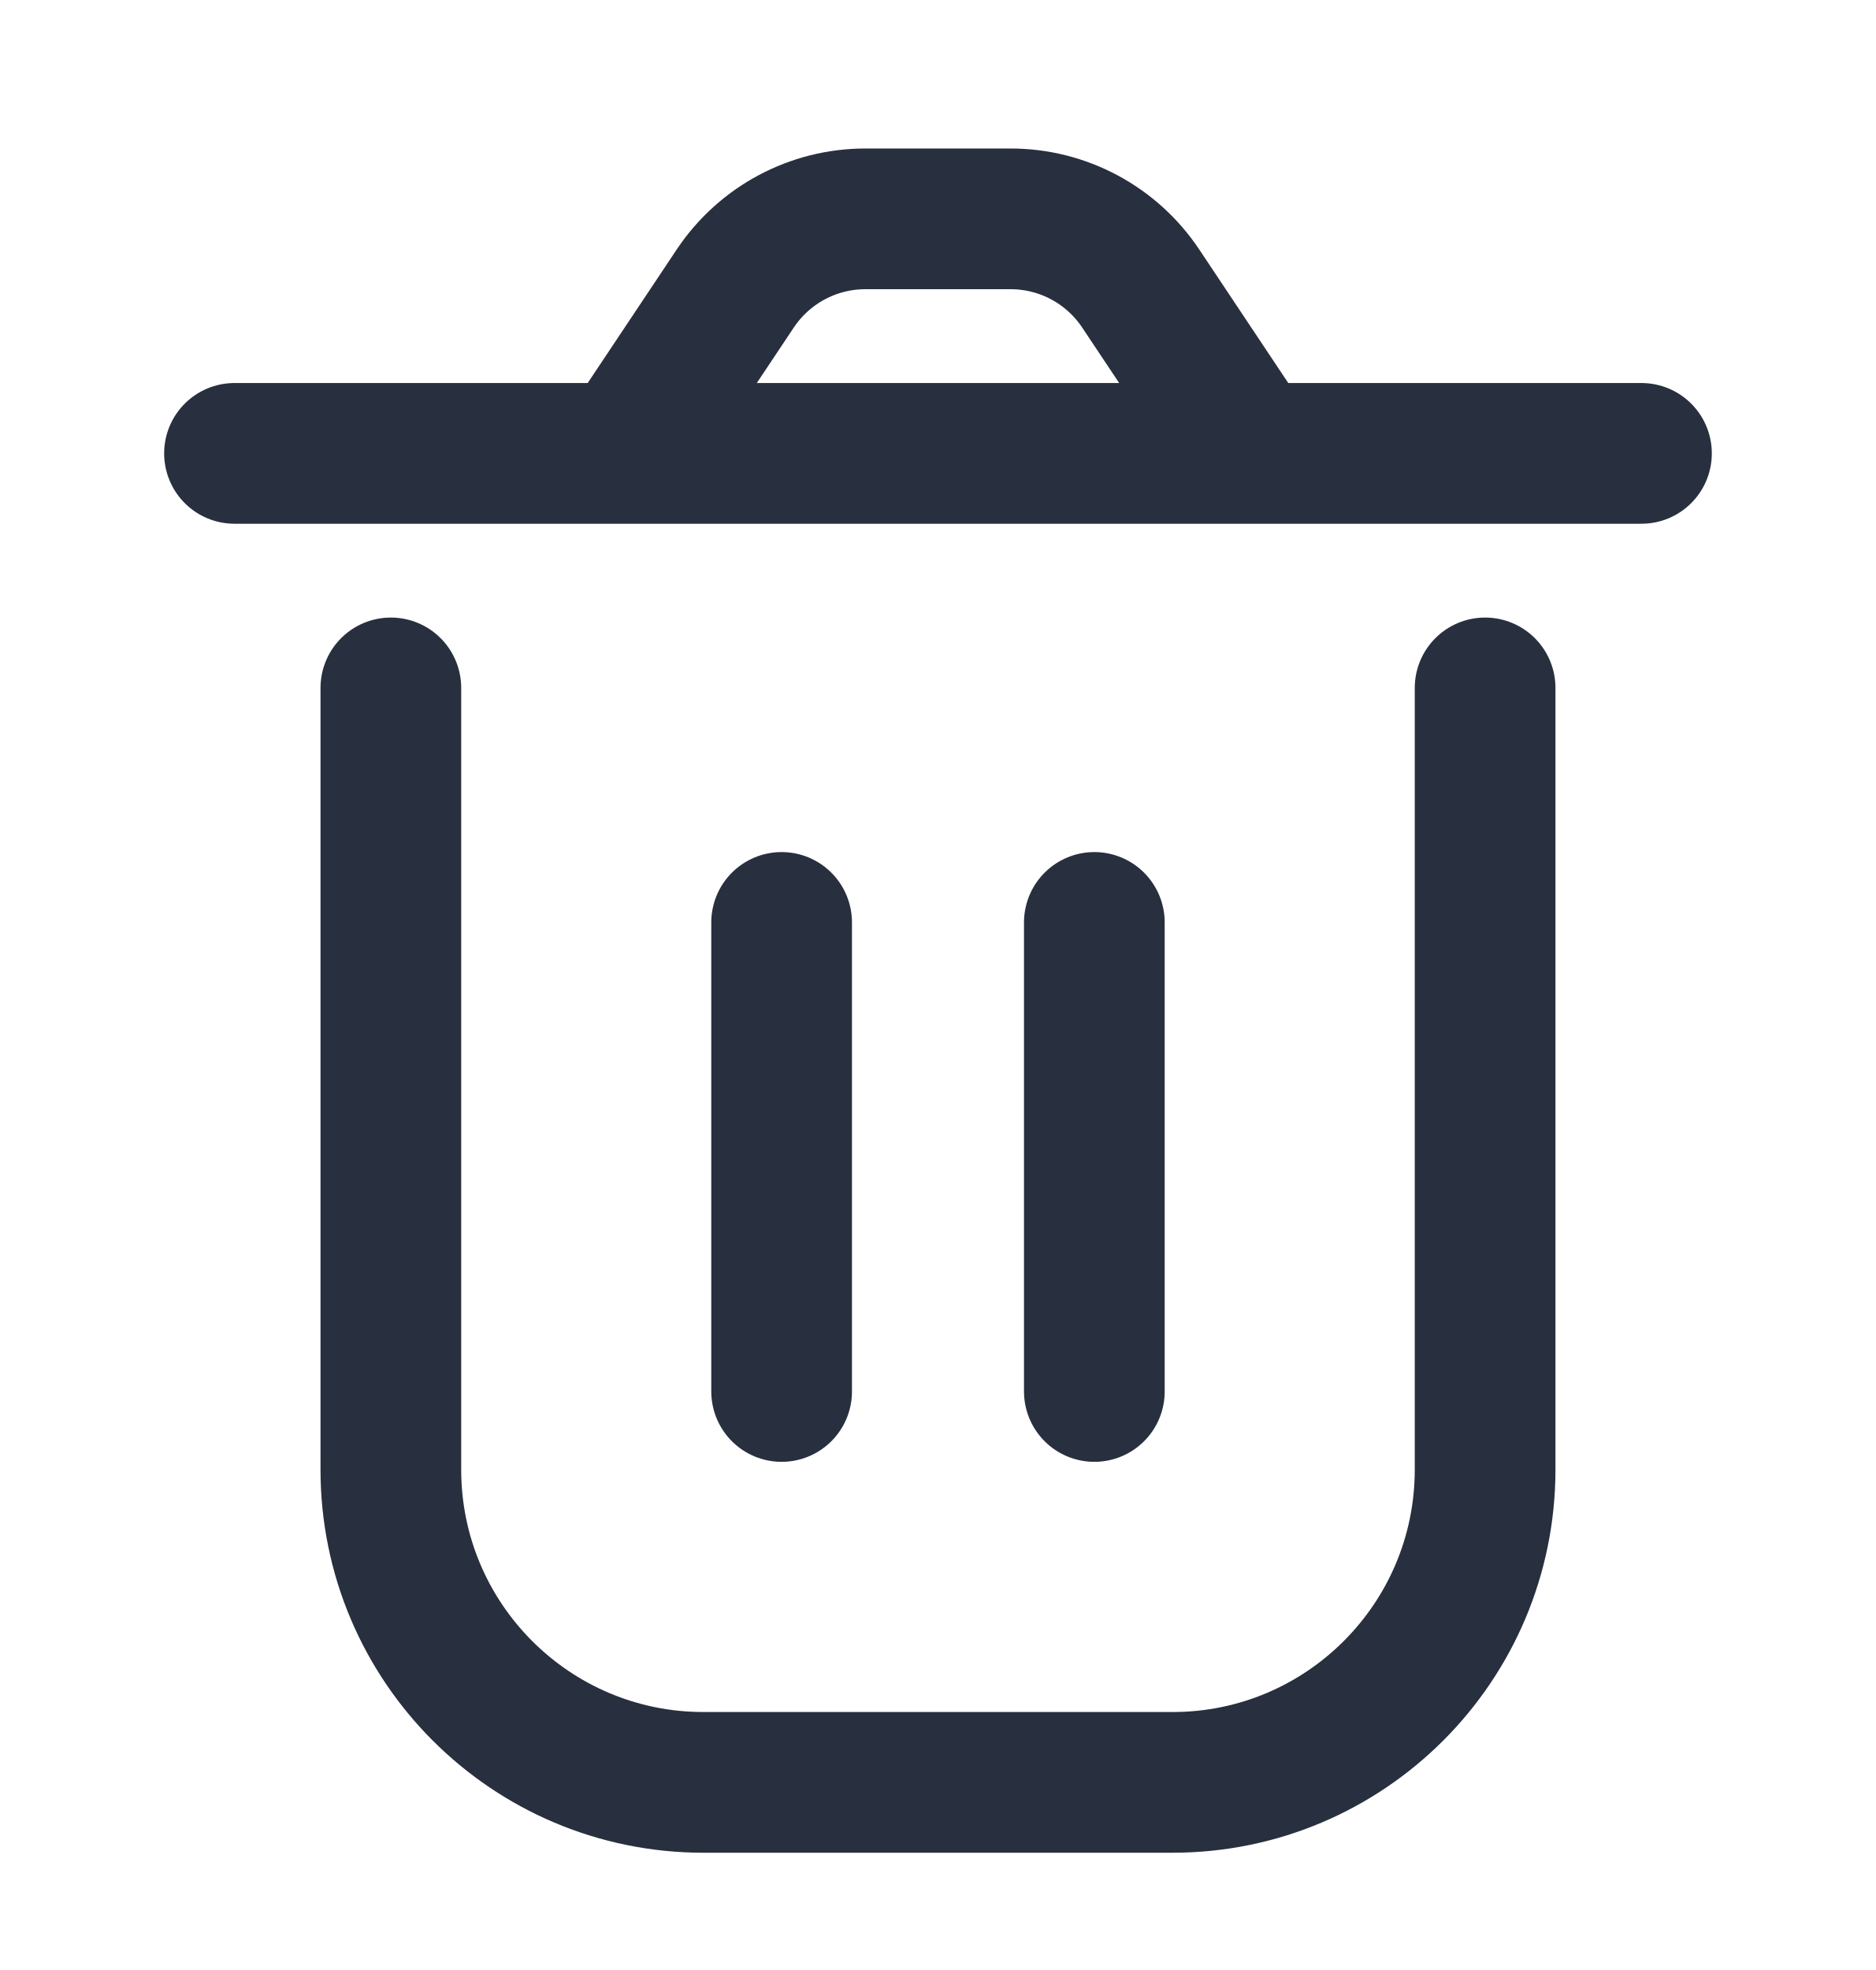
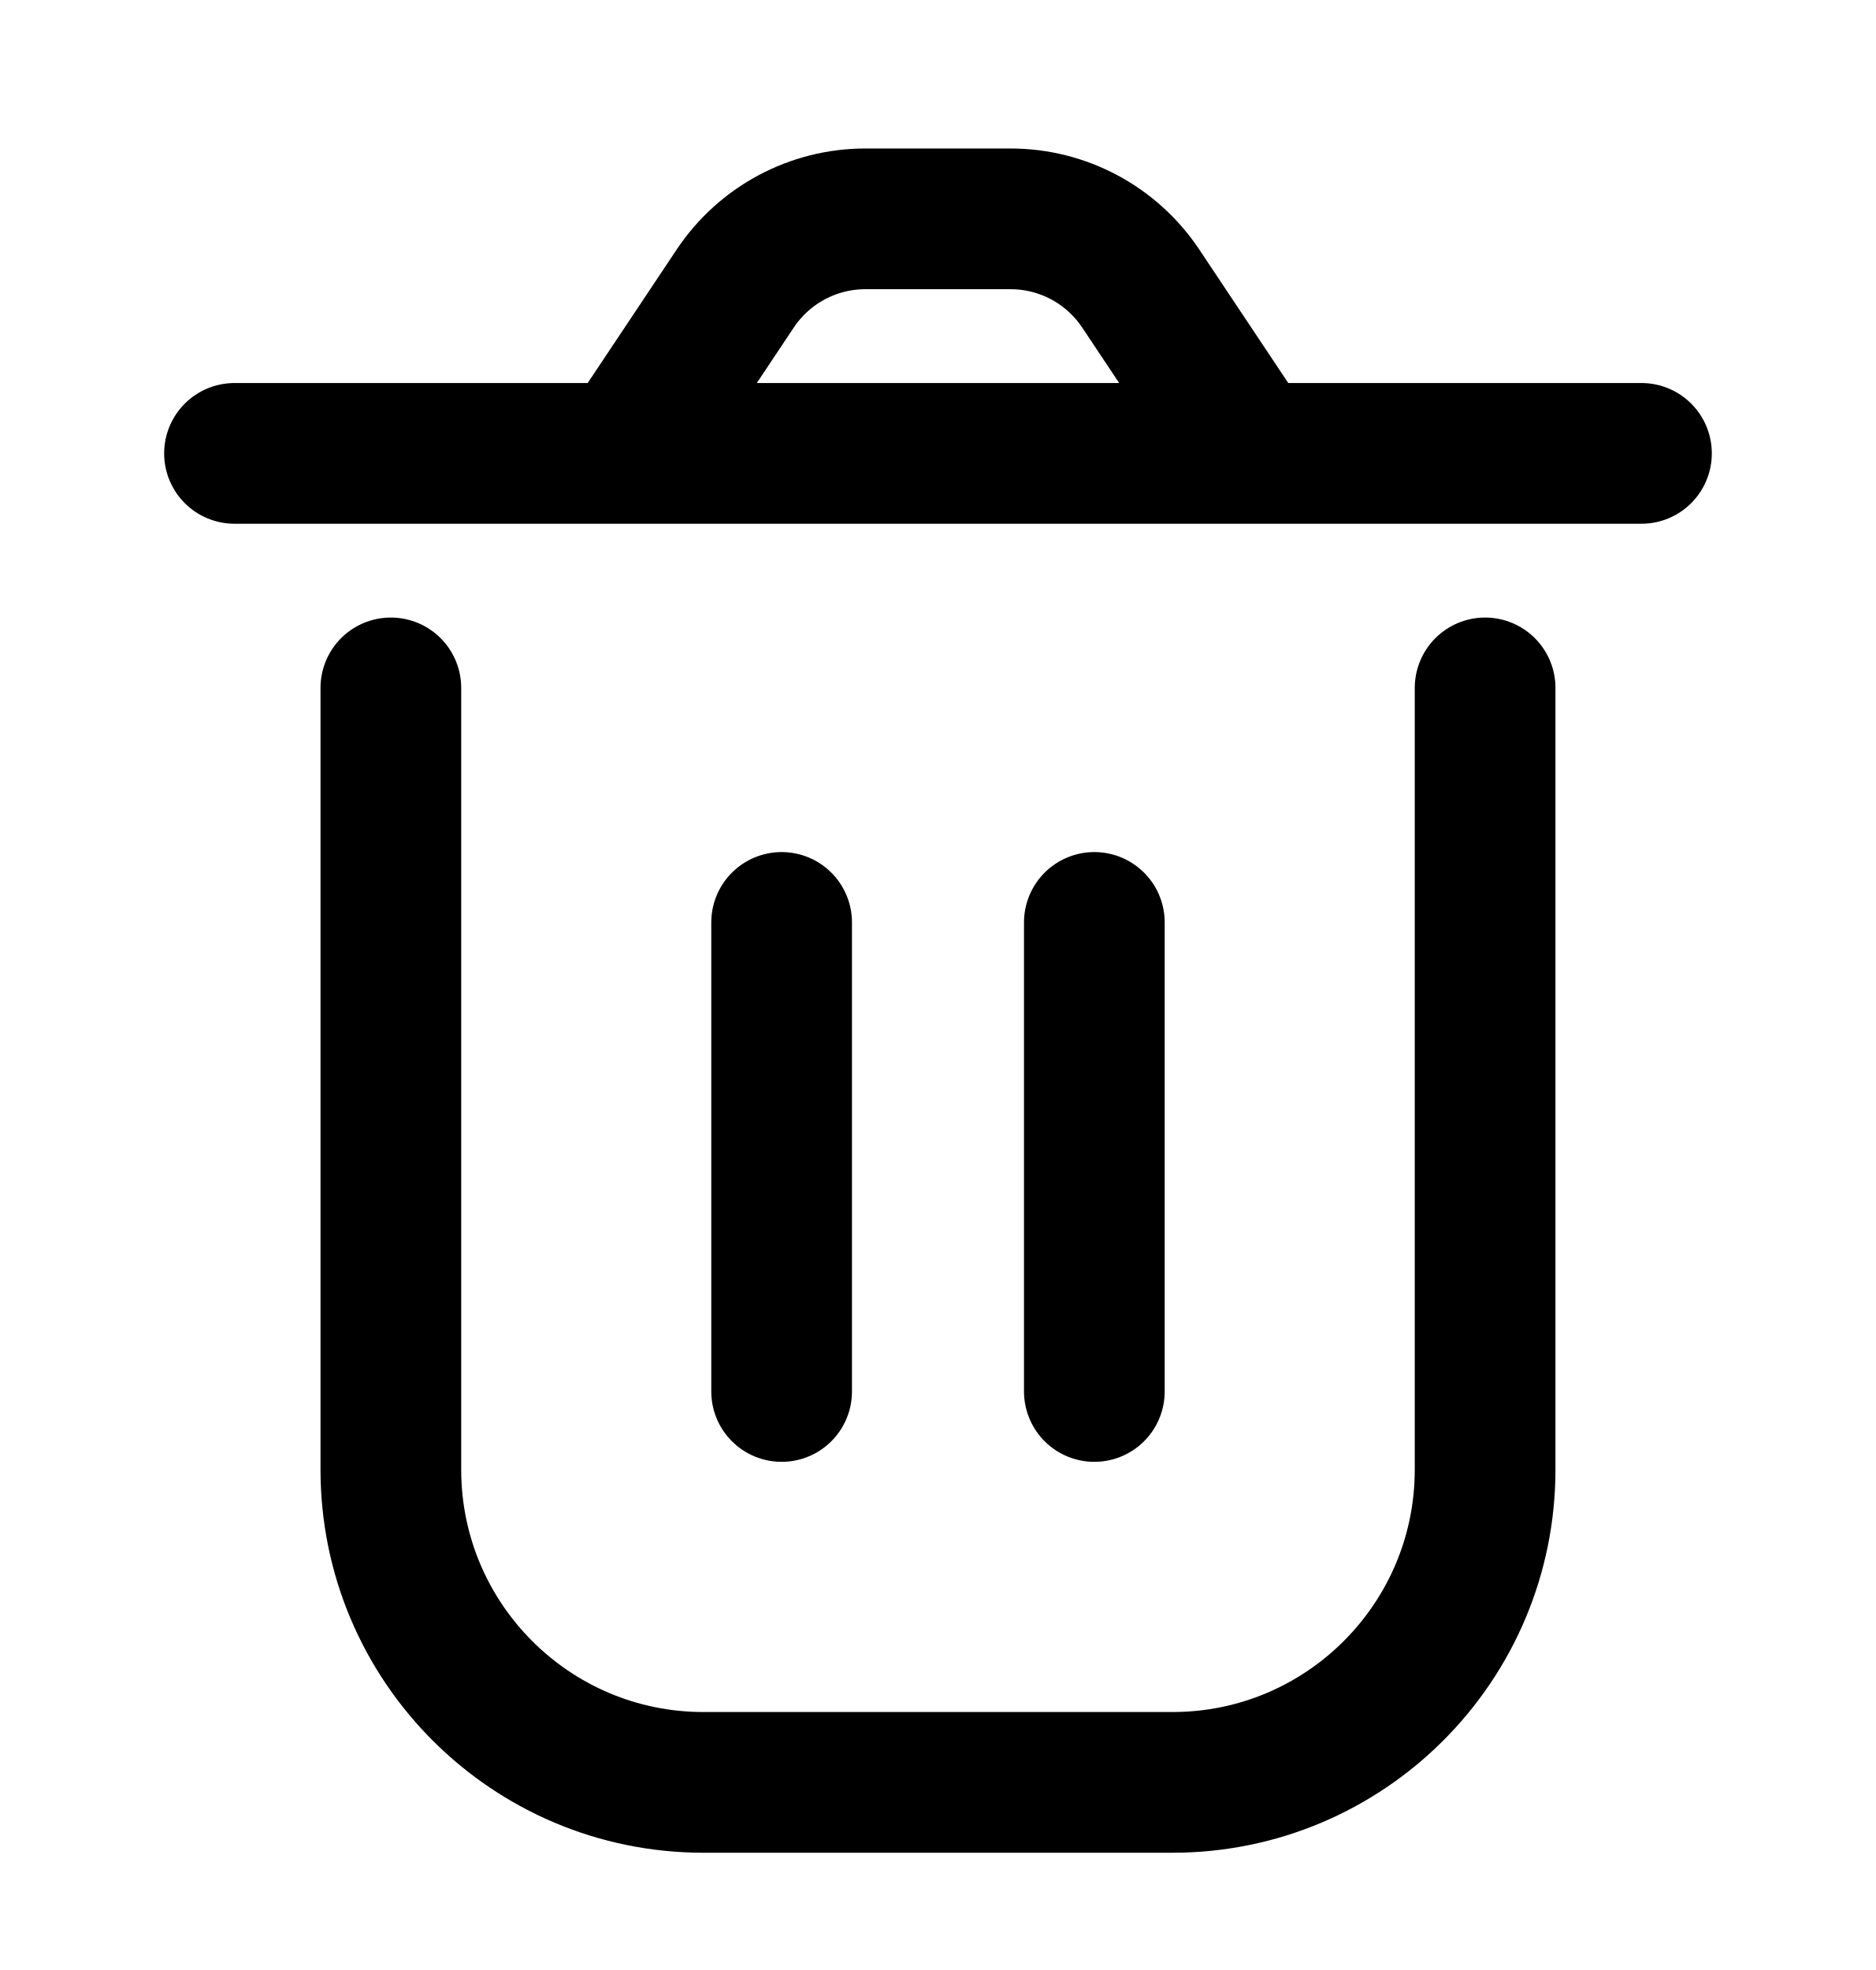
<svg xmlns="http://www.w3.org/2000/svg" width="20" height="21" viewBox="0 0 20 21" fill="none">
  <g id="Huge-icon/interface/outline/trash">
-     <path id="Vector" d="M4.167 7.333V15.666C4.167 17.507 5.659 19 7.5 19H12.5C14.341 19 15.833 17.507 15.833 15.666V7.333M11.667 9.833V14.833M8.333 9.833L8.333 14.833M13.333 4.833L12.161 3.075C11.852 2.612 11.332 2.333 10.775 2.333H9.225C8.668 2.333 8.148 2.612 7.839 3.075L6.667 4.833M13.333 4.833H6.667M13.333 4.833H17.5M6.667 4.833H2.5" stroke="#28303F" stroke-width="1.5" stroke-linecap="round" stroke-linejoin="round" />
+     <path id="Vector" d="M4.167 7.333V15.666C4.167 17.507 5.659 19 7.5 19H12.5C14.341 19 15.833 17.507 15.833 15.666V7.333M11.667 9.833V14.833M8.333 9.833L8.333 14.833M13.333 4.833L12.161 3.075C11.852 2.612 11.332 2.333 10.775 2.333H9.225C8.668 2.333 8.148 2.612 7.839 3.075L6.667 4.833M13.333 4.833H6.667M13.333 4.833H17.5M6.667 4.833H2.5" stroke="currentColor" stroke-width="1.5" stroke-linecap="round" stroke-linejoin="round" />
  </g>
</svg>
